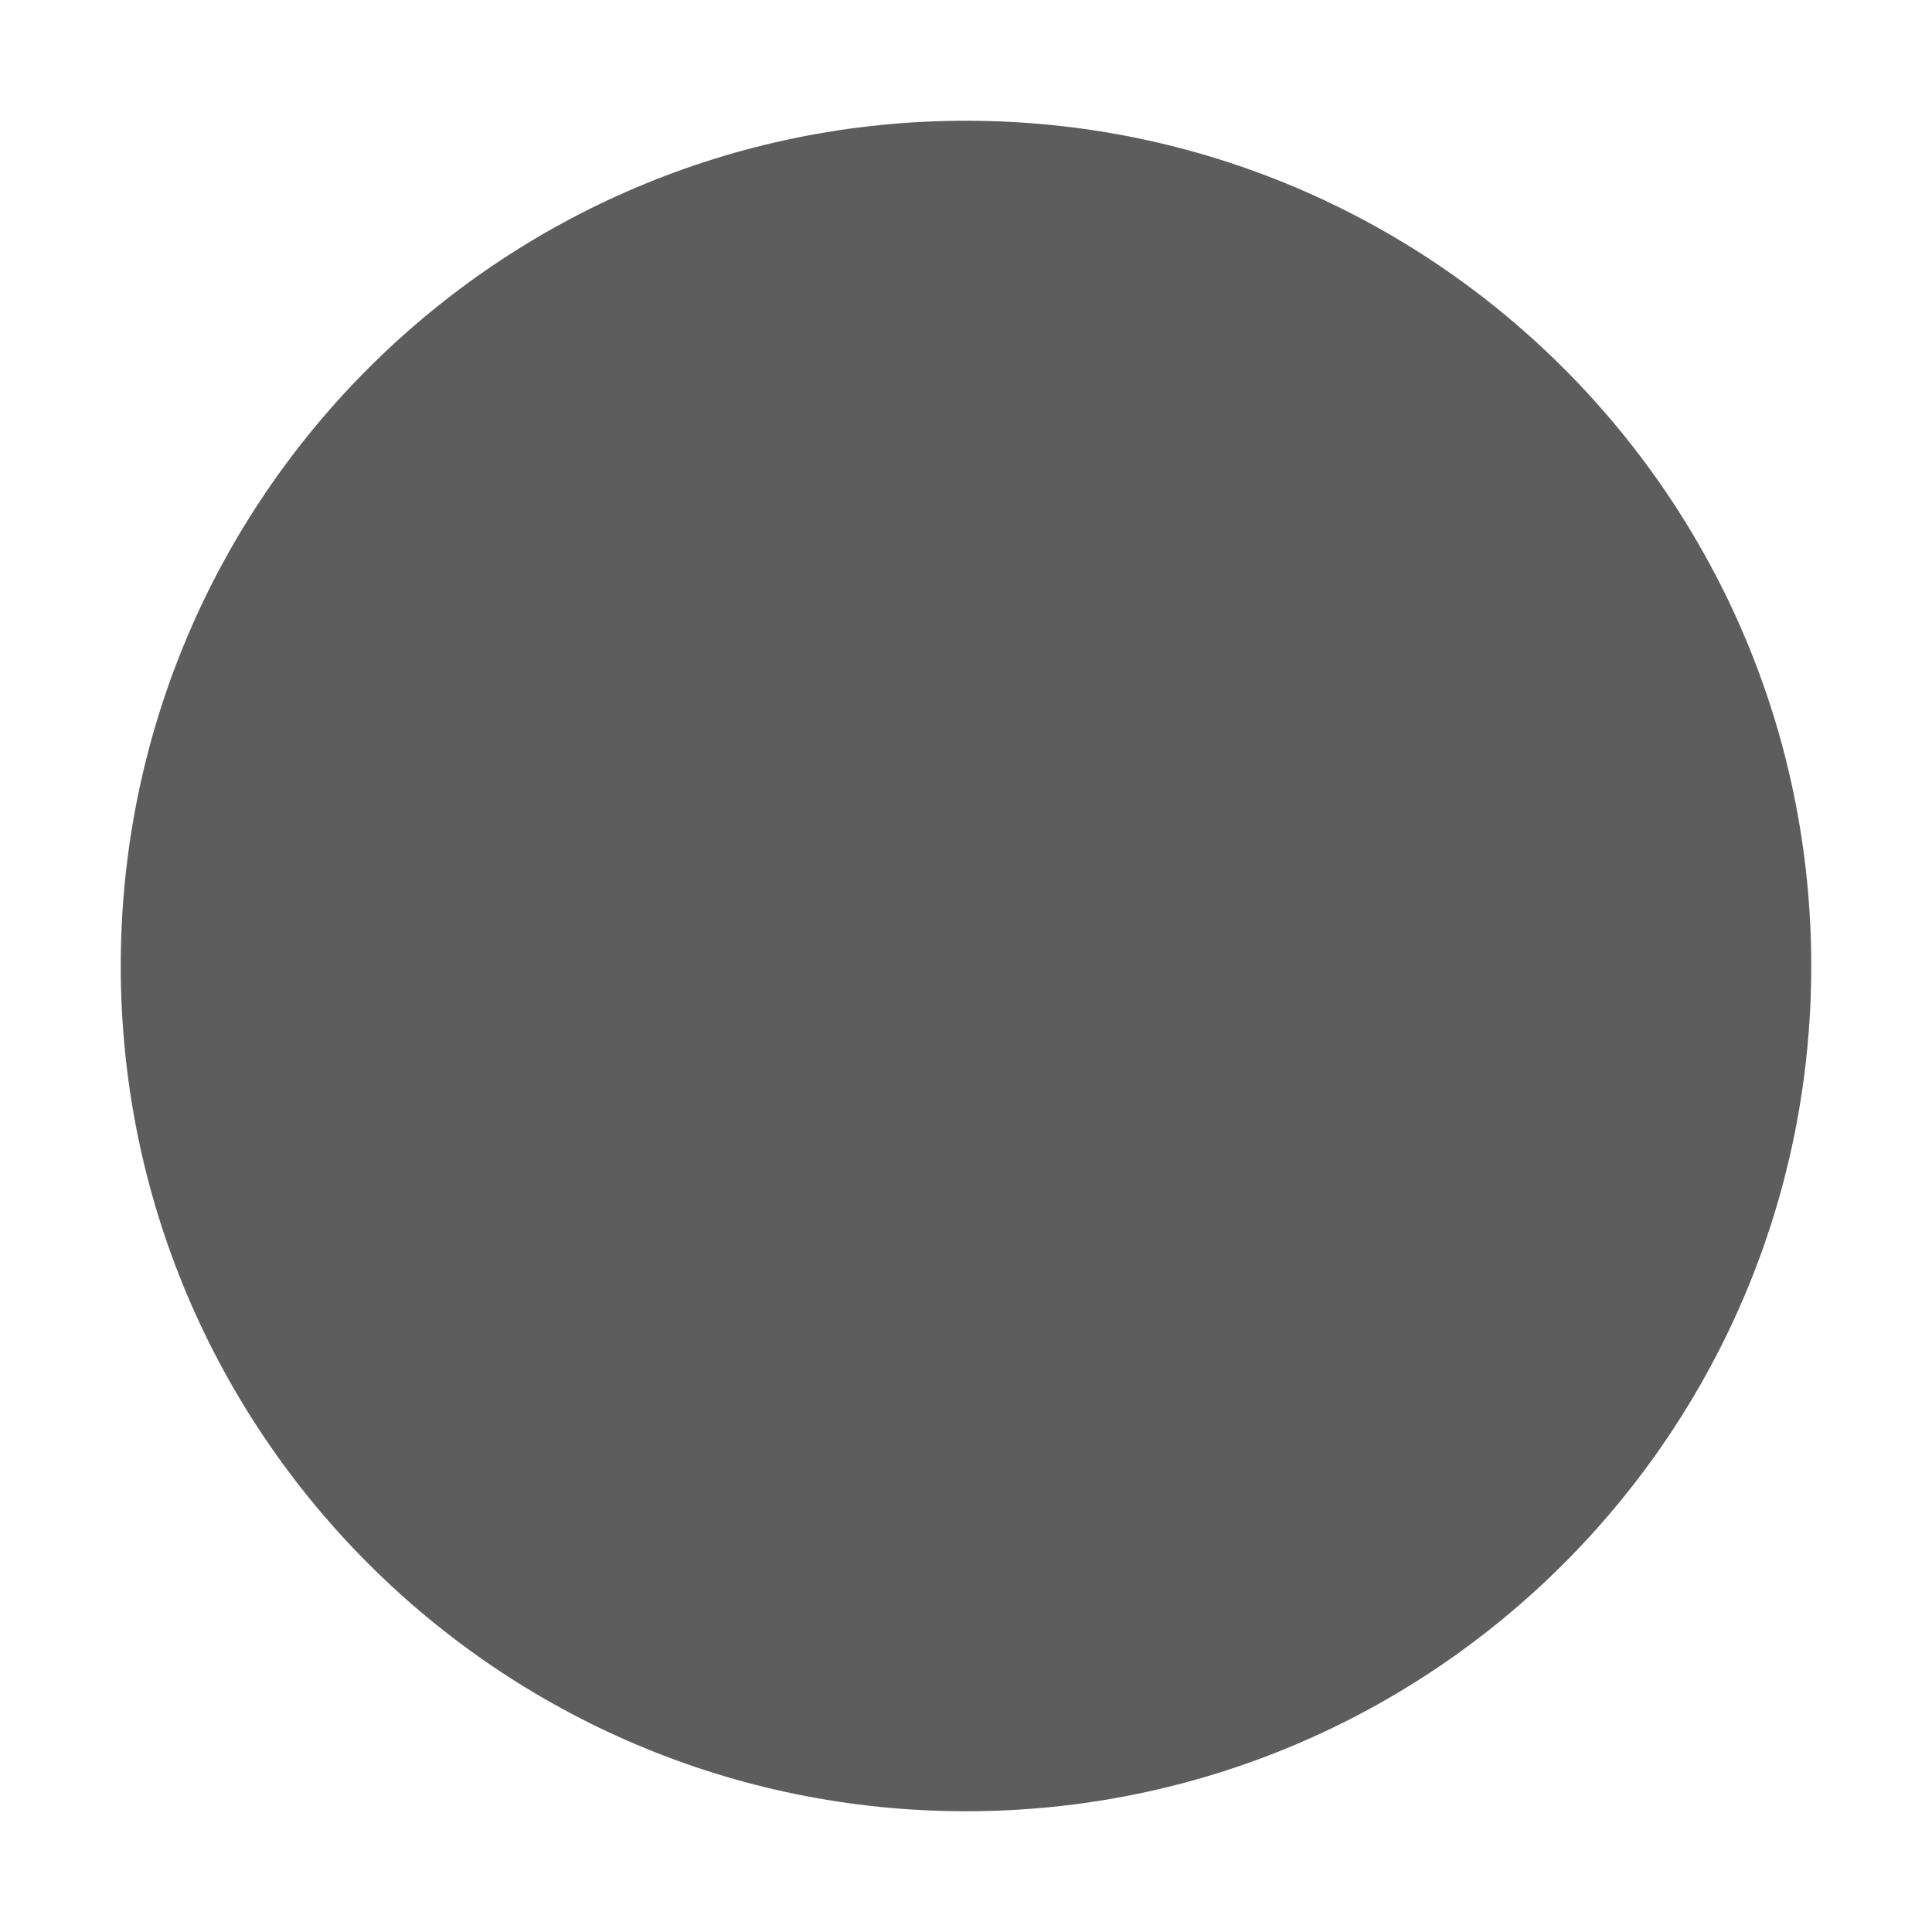
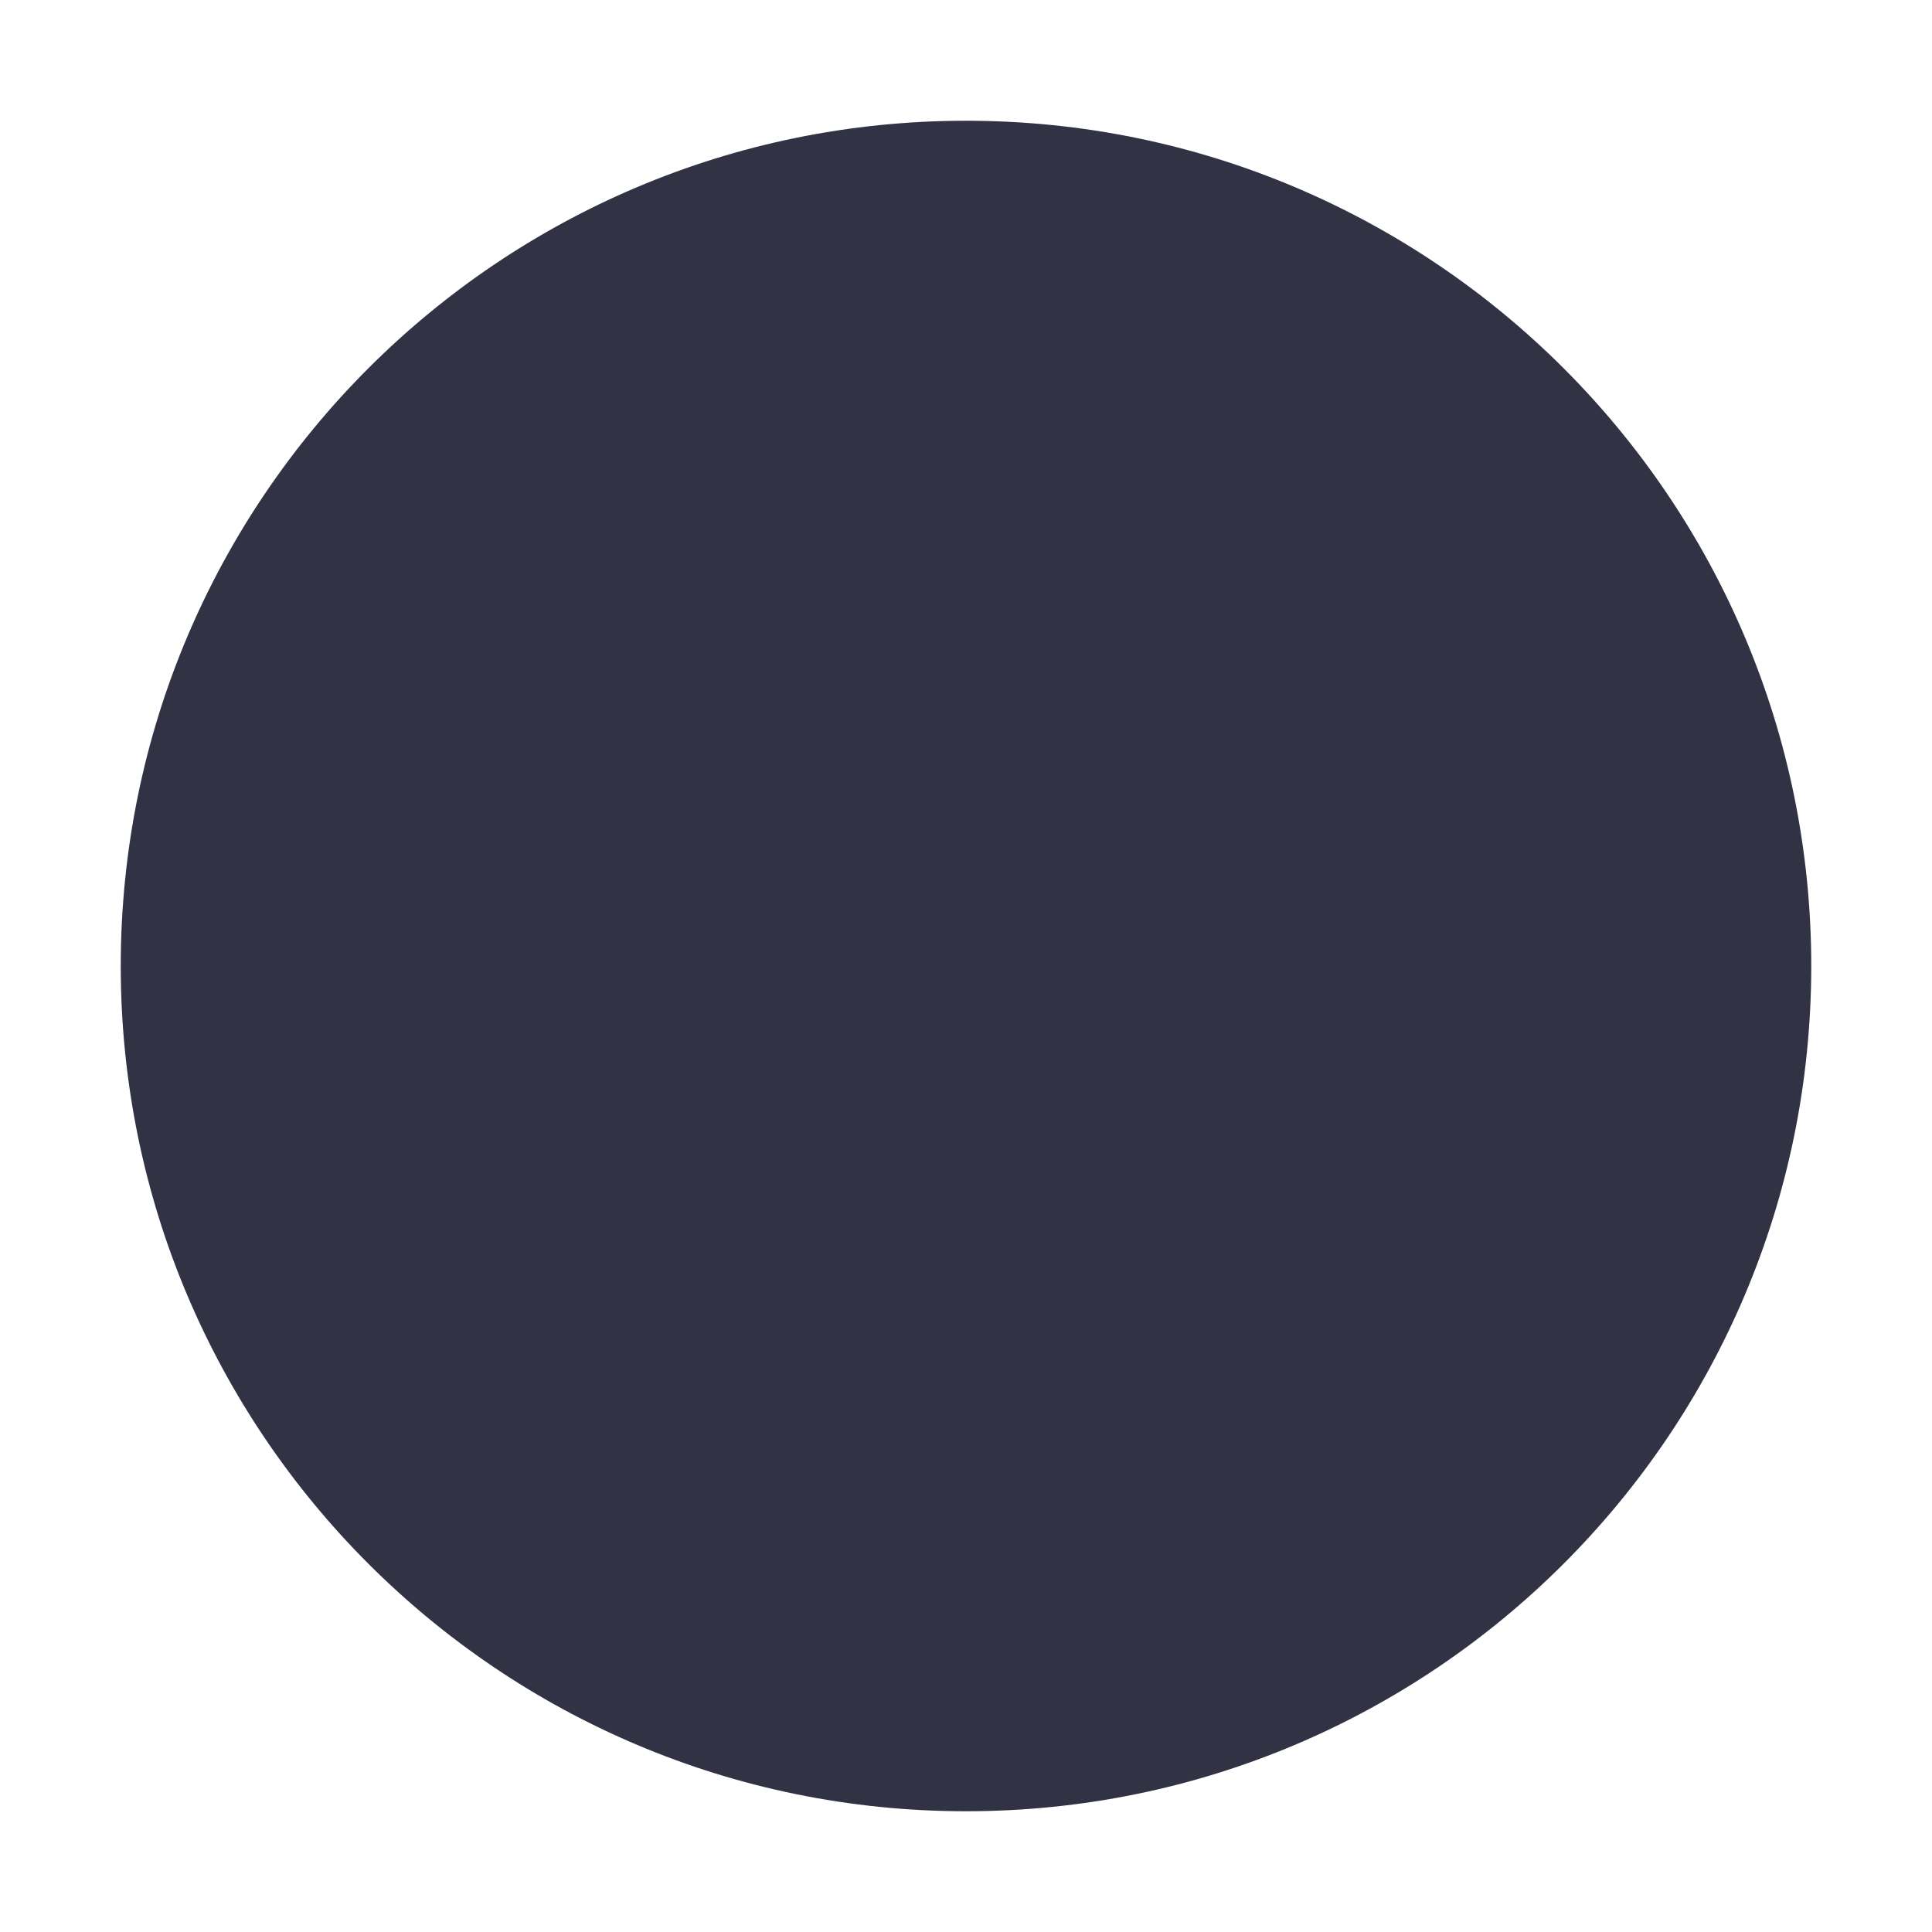
<svg xmlns="http://www.w3.org/2000/svg" width="16" height="16" version="1.1">
  <g id="titlebutton-minimize-backdrop" transform="translate(-253 268.64)">
    <rect x="253" y="-268.64" width="16" height="16" ry="1.6931e-5" opacity="0" stroke-width=".474" style="paint-order:markers stroke fill" />
    <g transform="translate(254,-267.64)" enable-background="new">
      <g transform="translate(-5,-1033.4)" fill-rule="evenodd">
-         <path d="m12 1047.4c3.866 0 7-3.134 7-7s-3.134-7-7-7c-3.866 0-7 3.134-7 7s3.134 7 7 7" fill="#5d5d5d" />
+         <path d="m12 1047.4c3.866 0 7-3.134 7-7s-3.134-7-7-7c-3.866 0-7 3.134-7 7s3.134 7 7 7" fill="#313244" />
      </g>
    </g>
  </g>
</svg>
